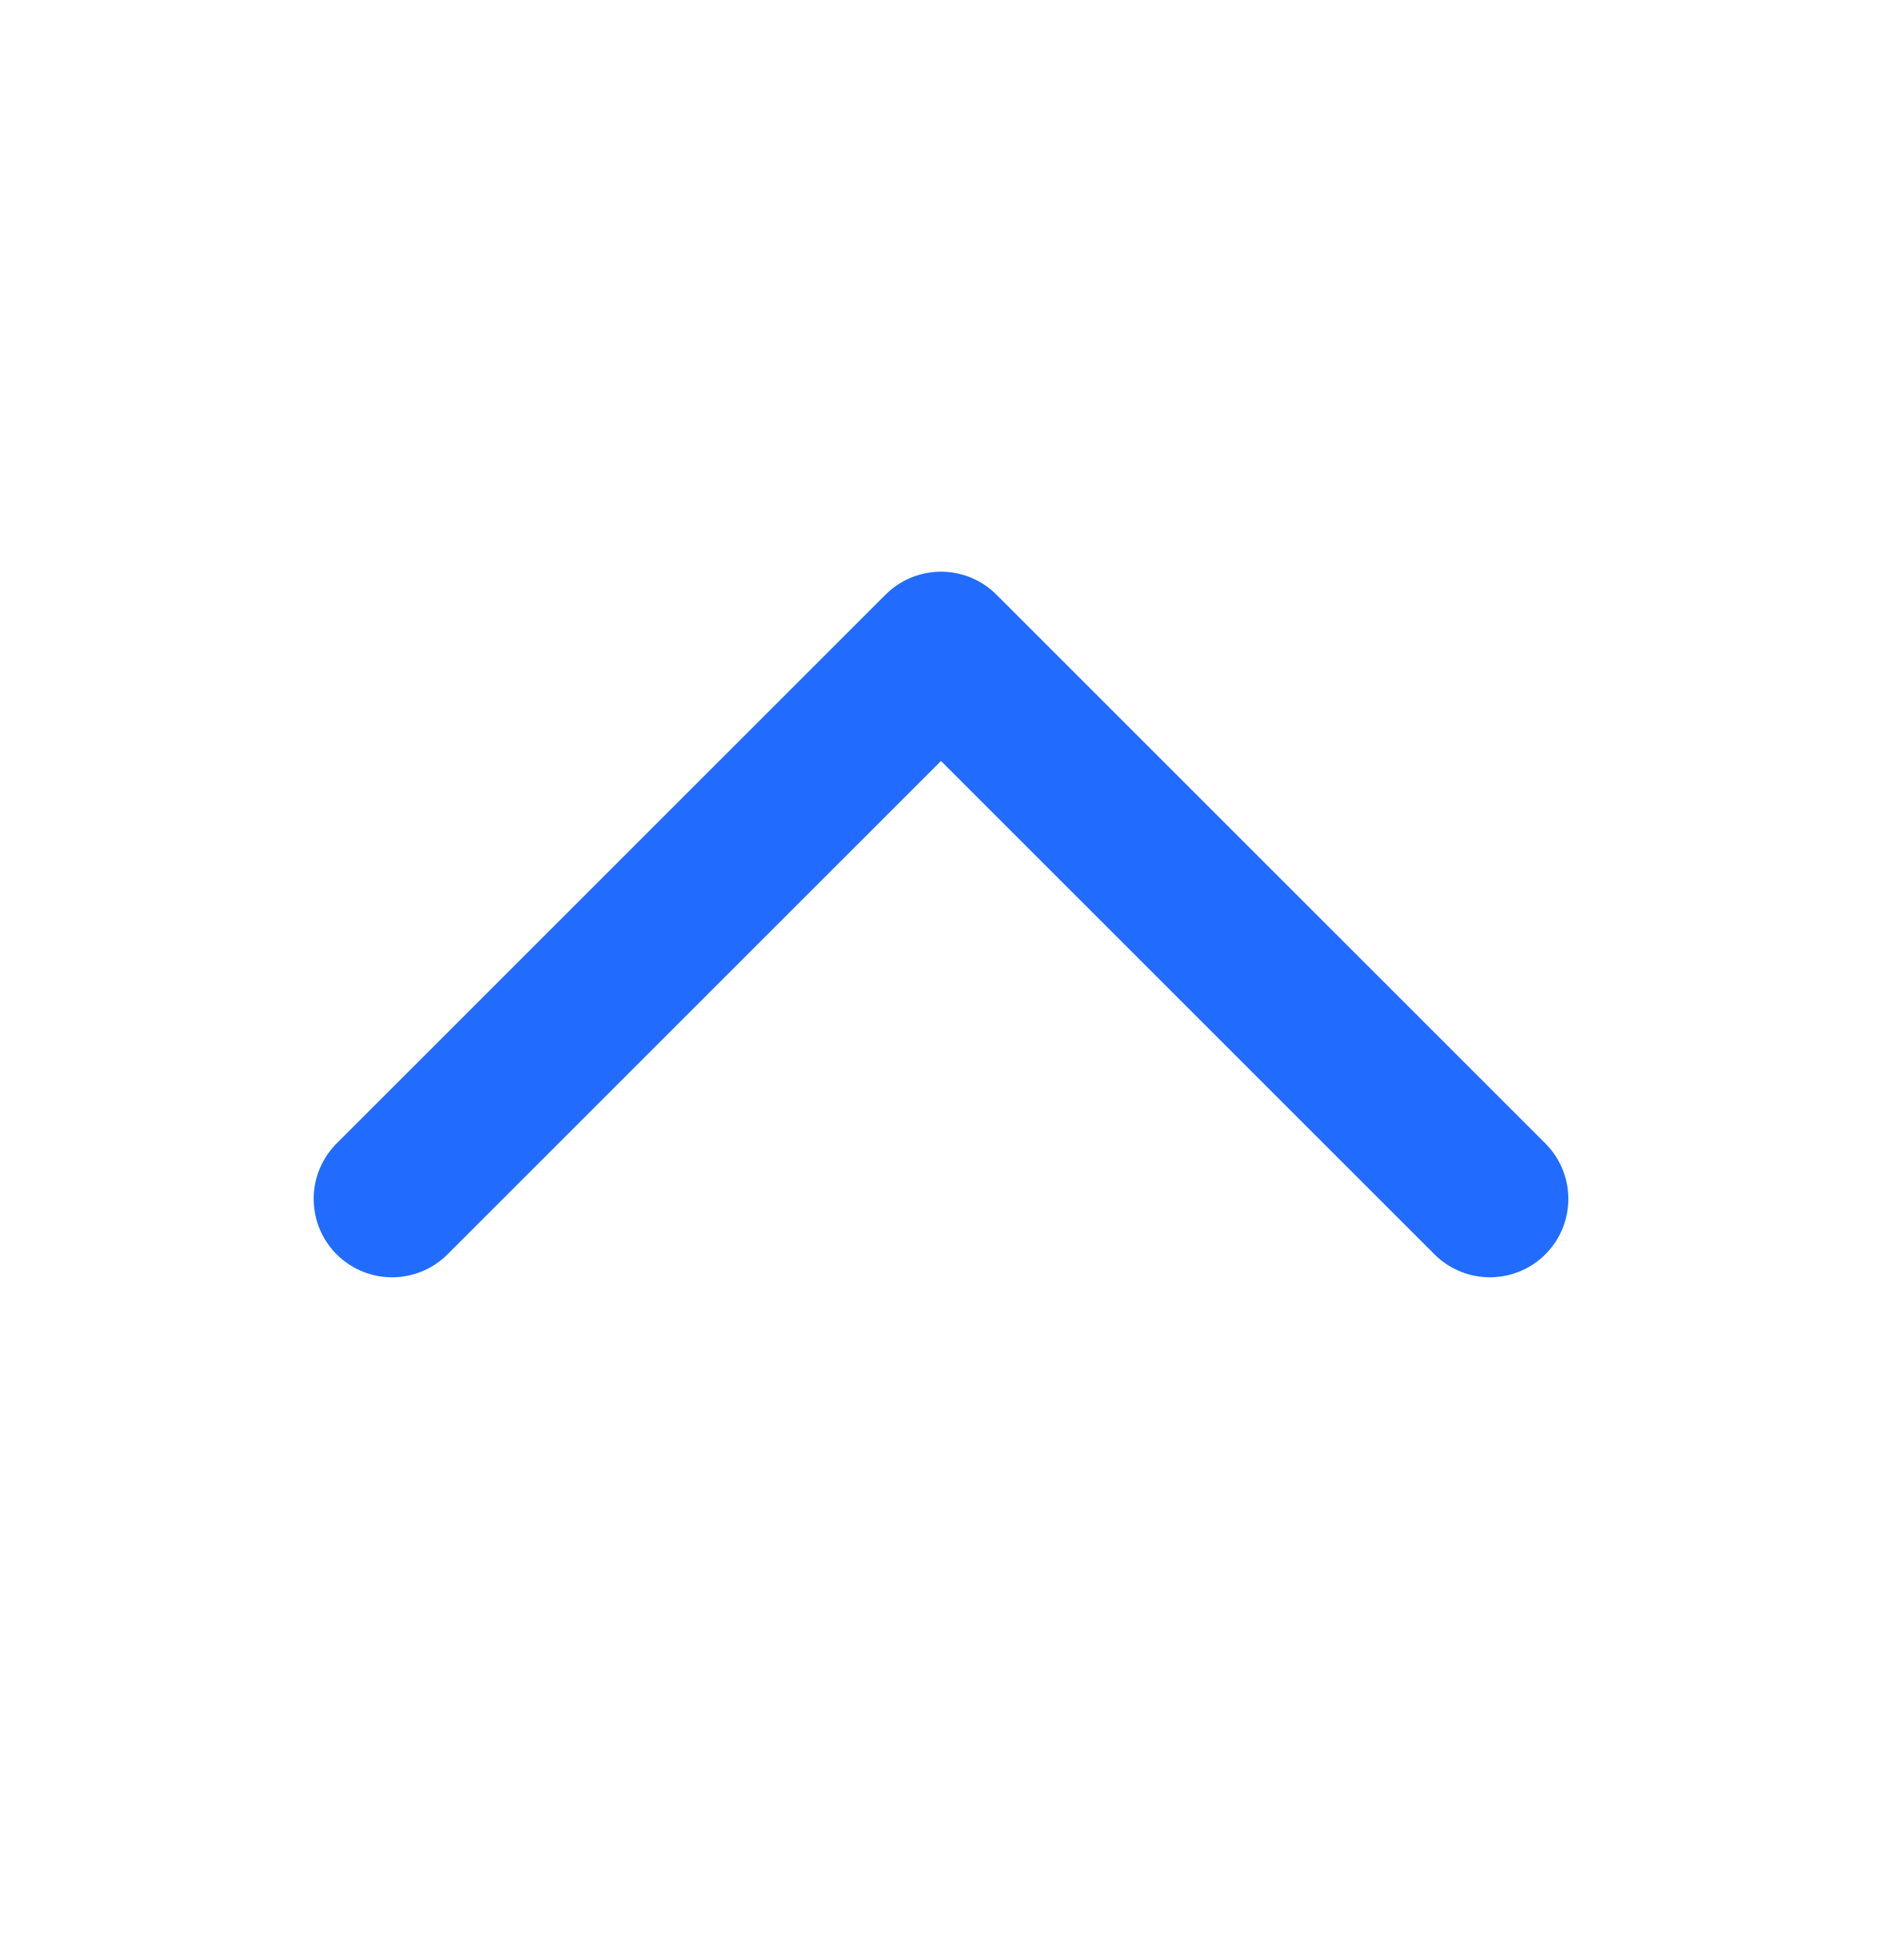
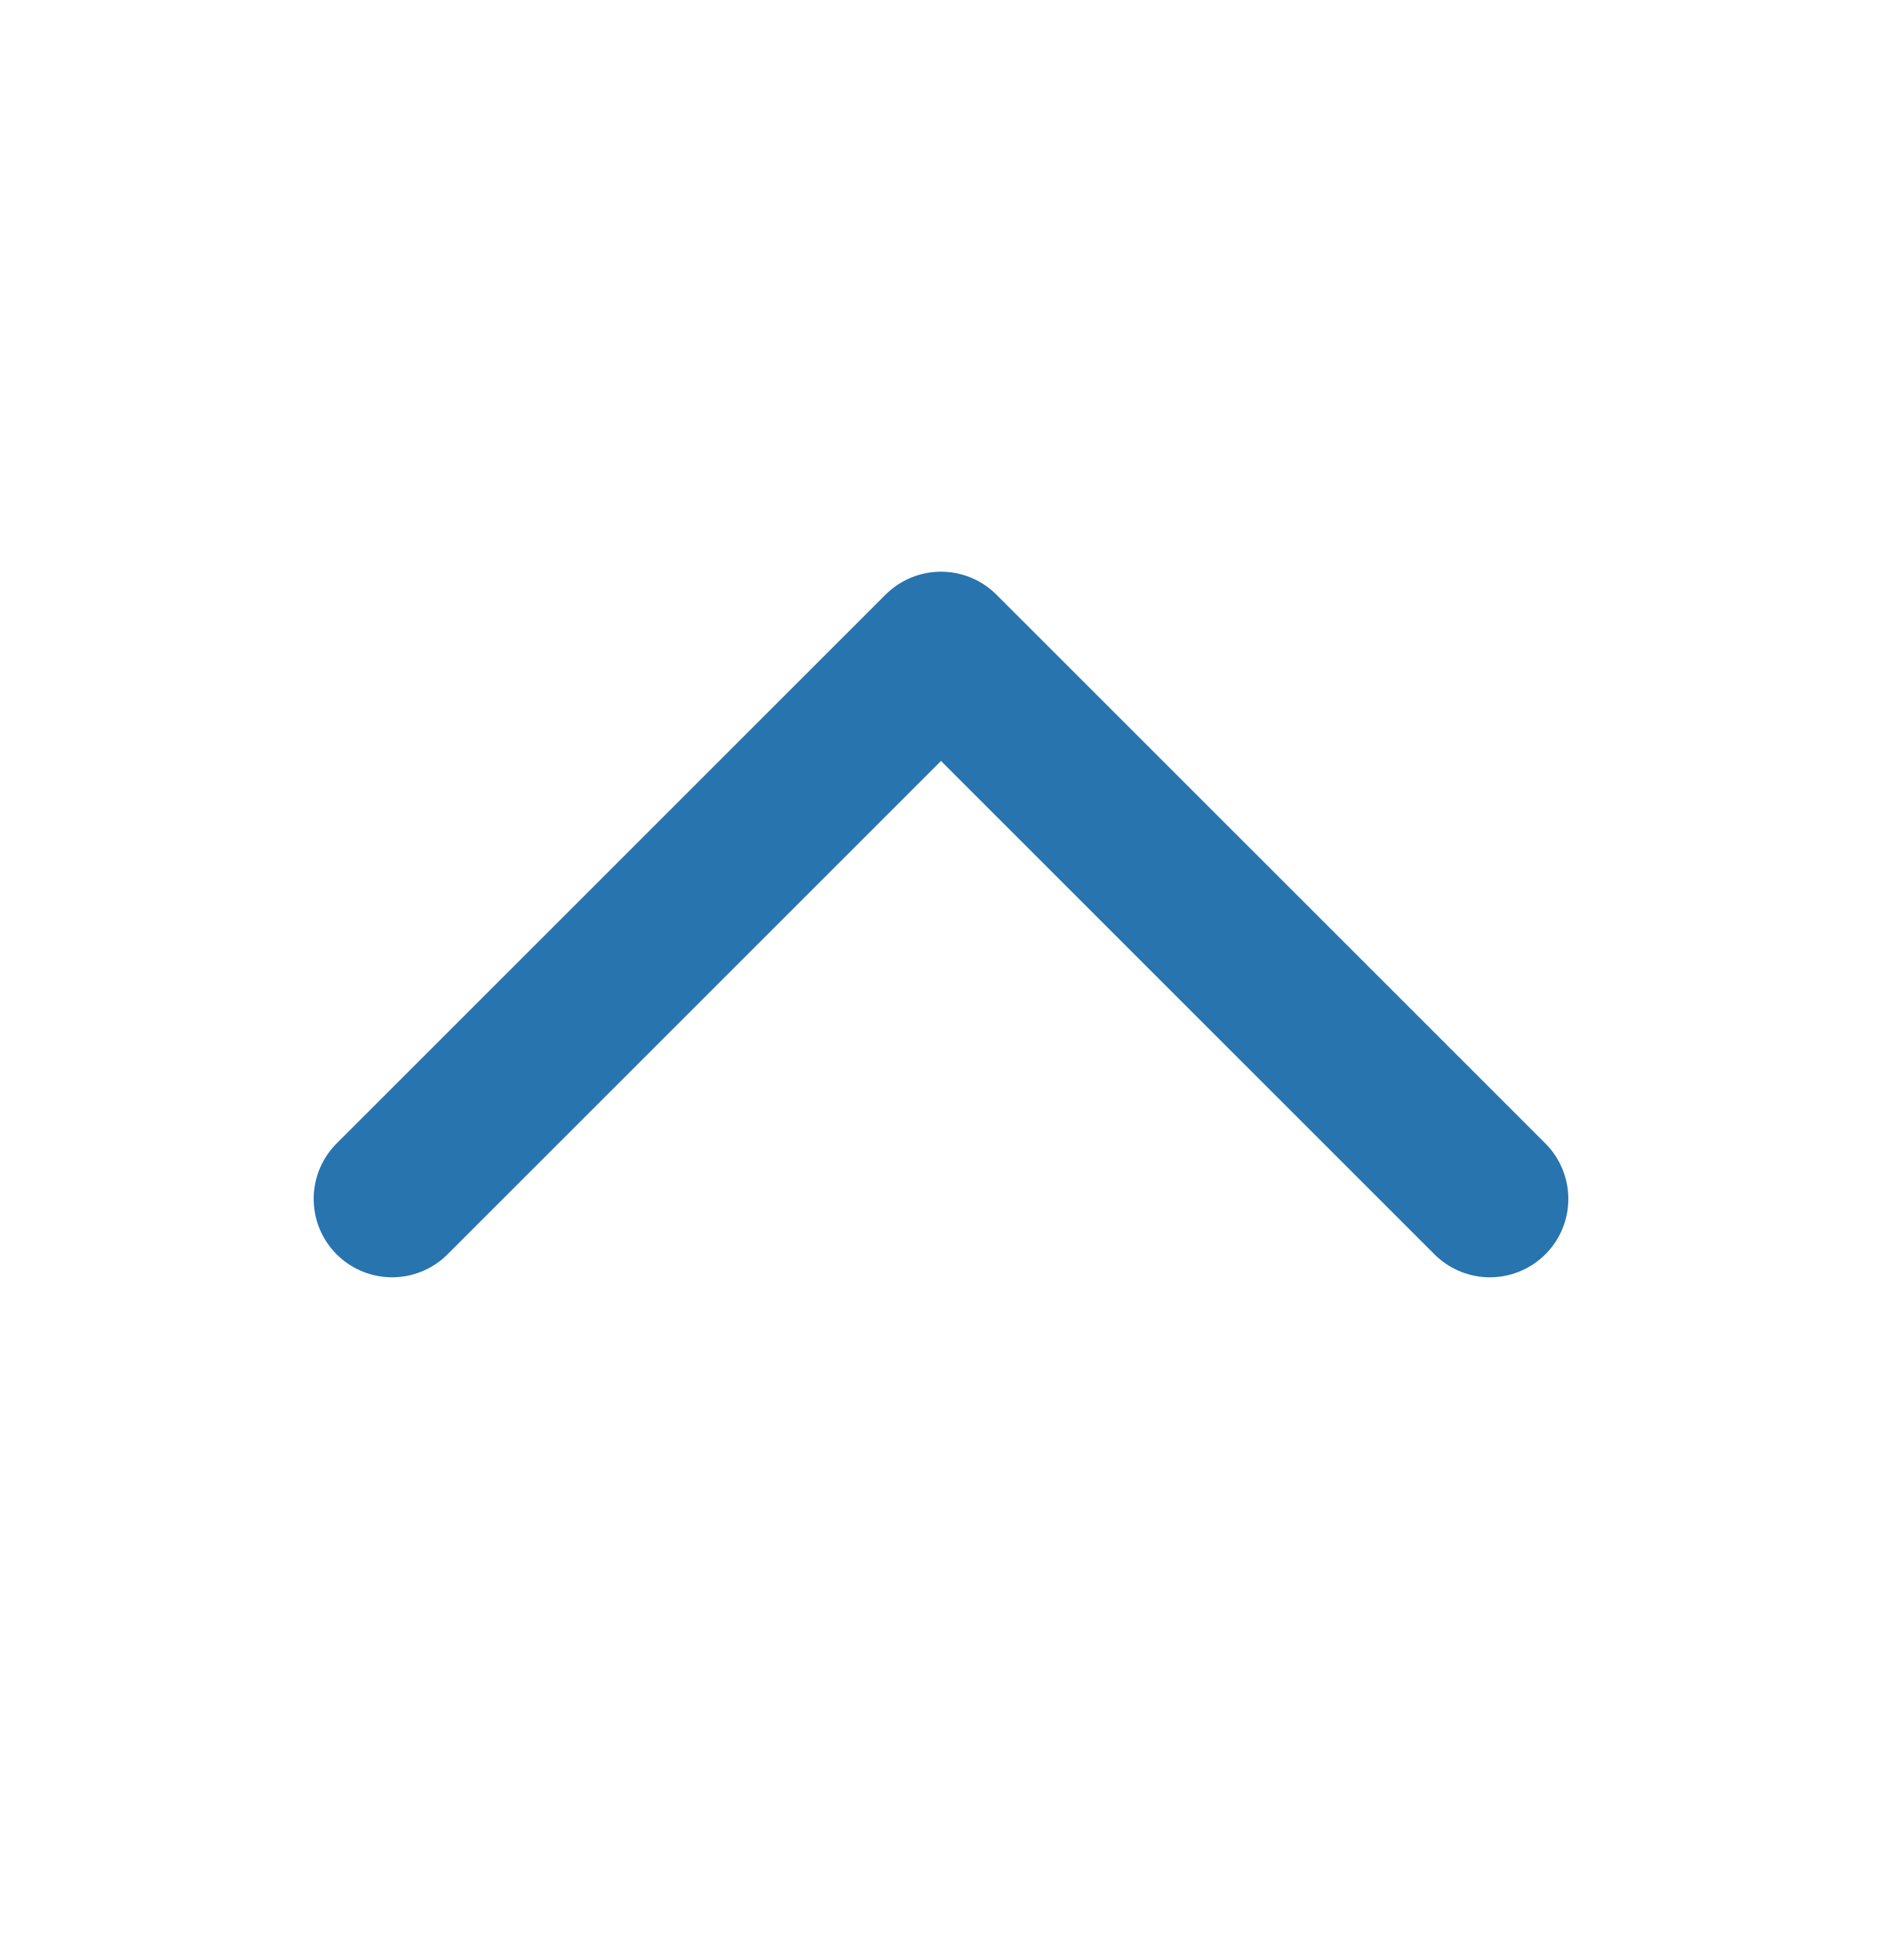
<svg xmlns="http://www.w3.org/2000/svg" width="24" height="25" viewBox="0 0 24 25" fill="none">
-   <path d="M5 15.292L12 8.292L19 15.292" stroke="#216CFF" stroke-width="2" stroke-linecap="round" stroke-linejoin="round" />
+   <path d="M5 15.292L12 8.292L19 15.292" stroke="#2874AF" stroke-width="2" stroke-linecap="round" stroke-linejoin="round" />
</svg>
